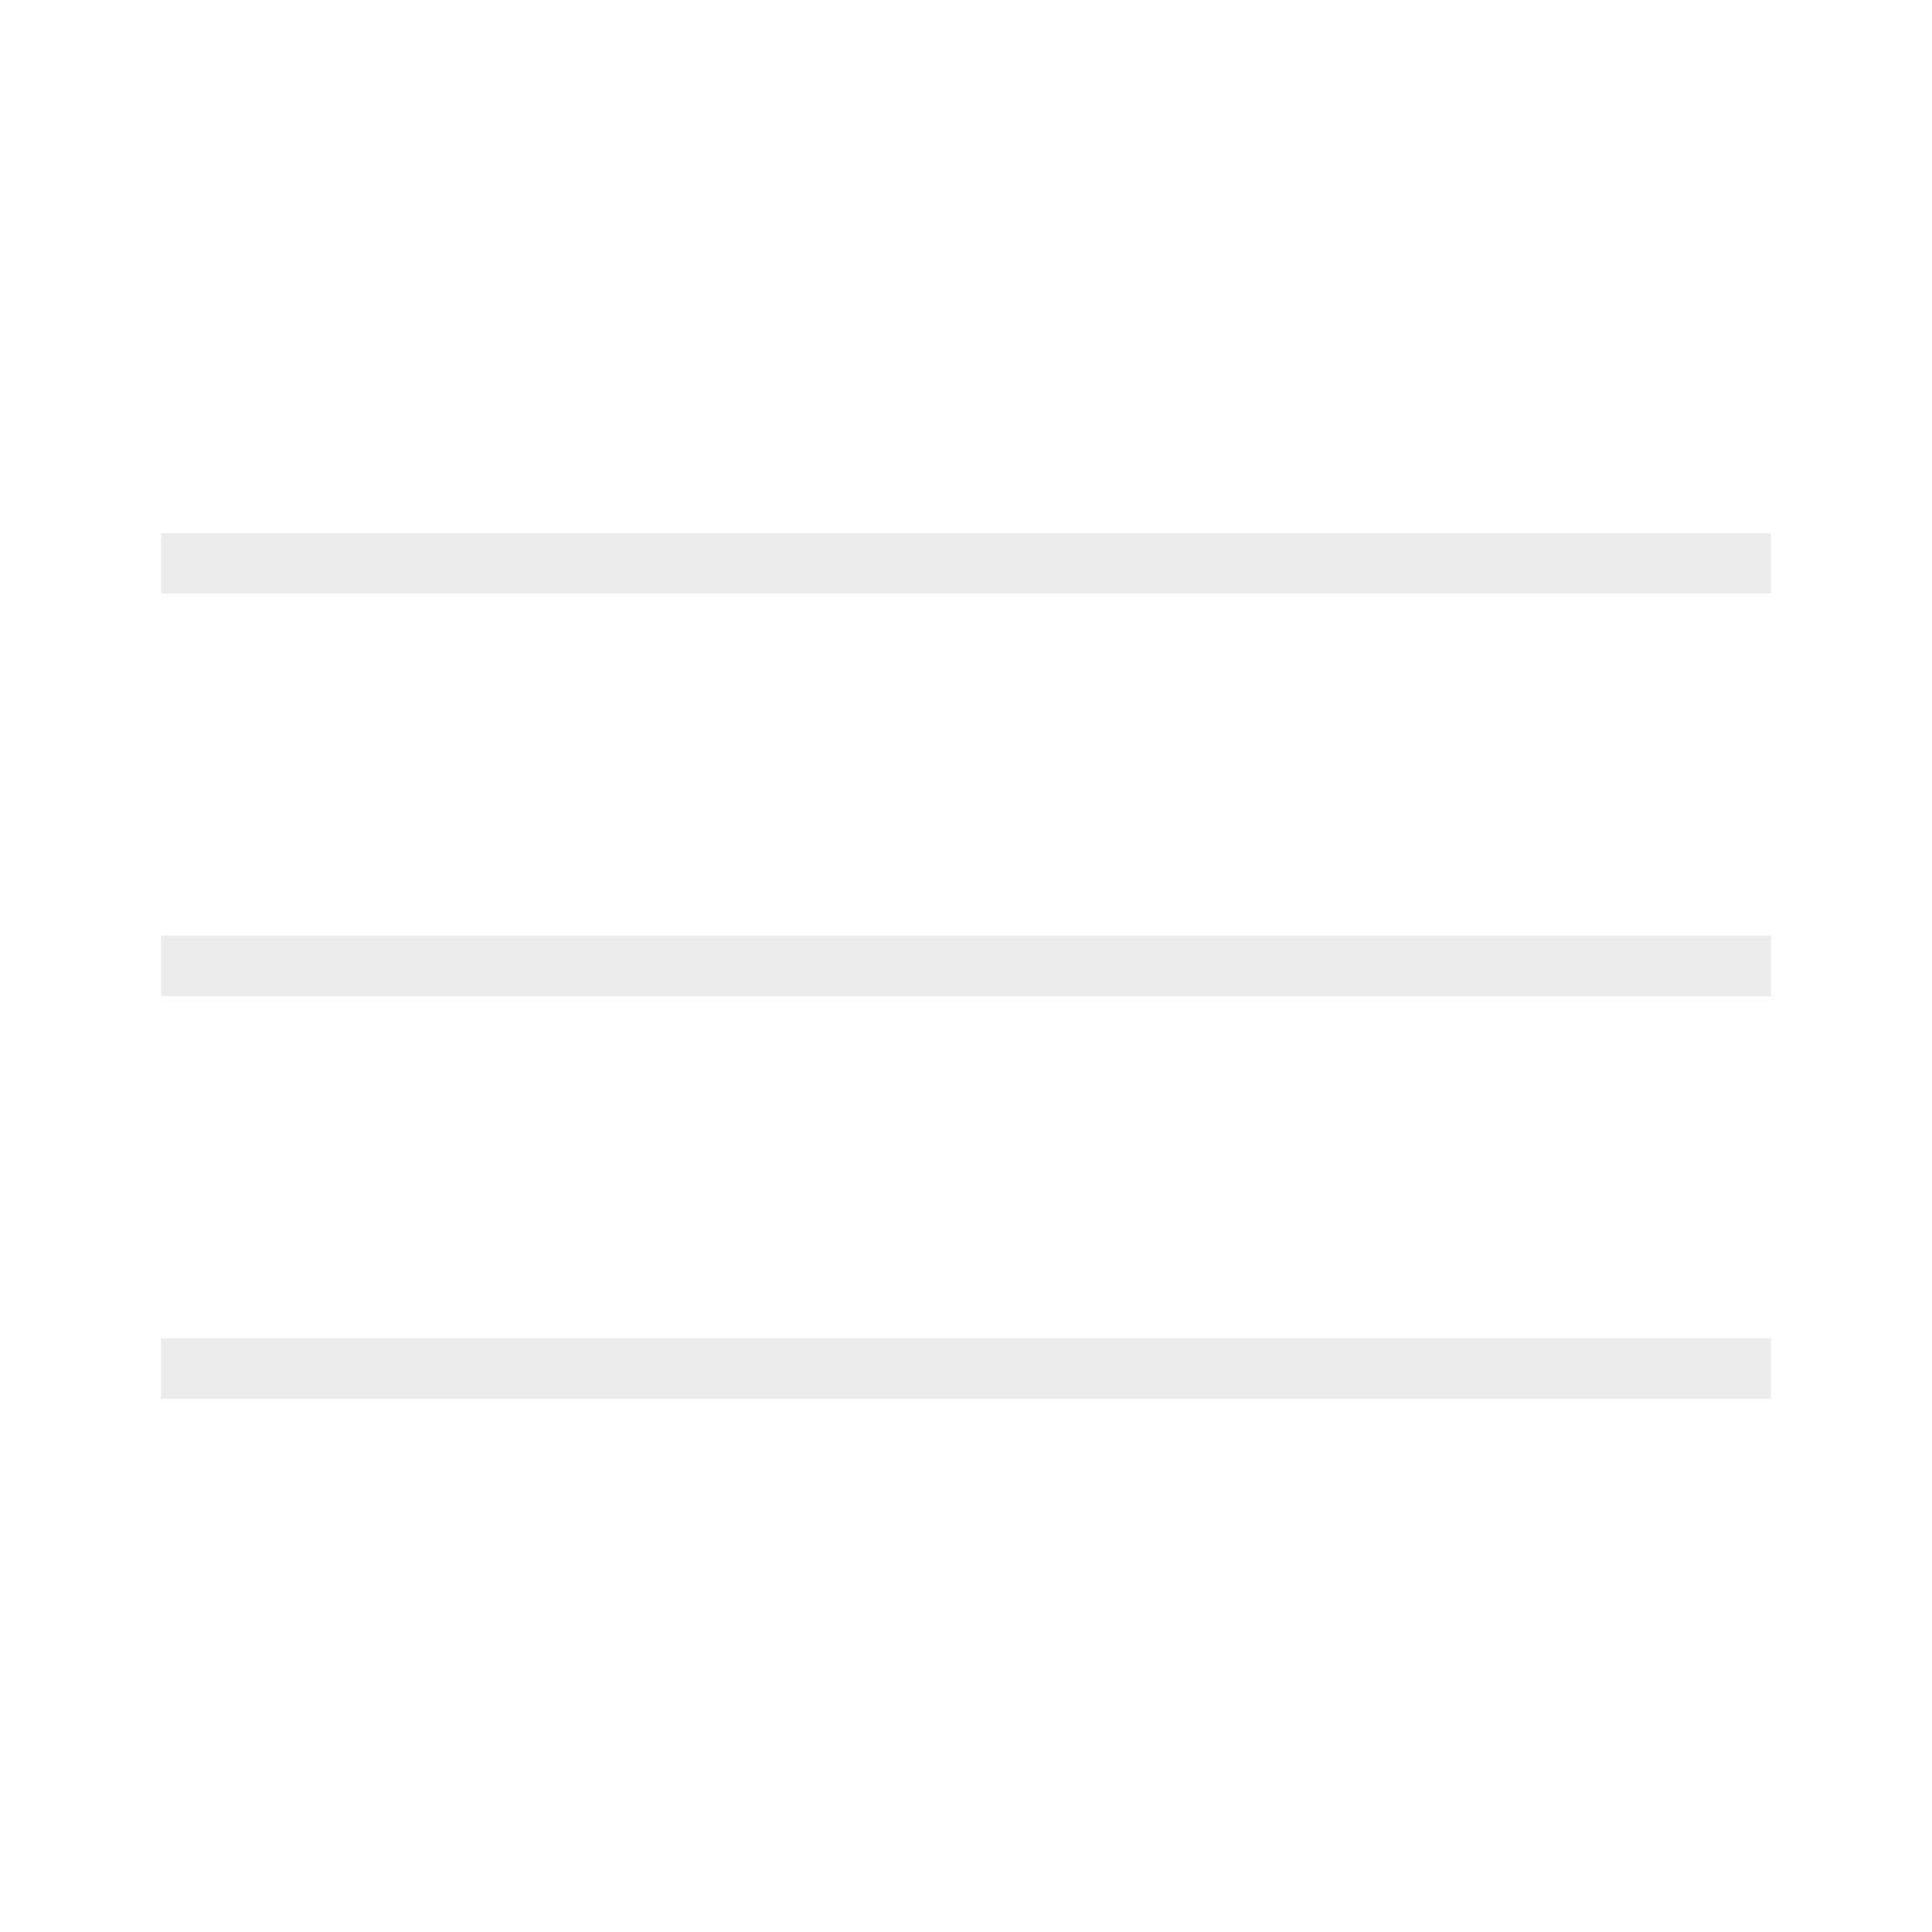
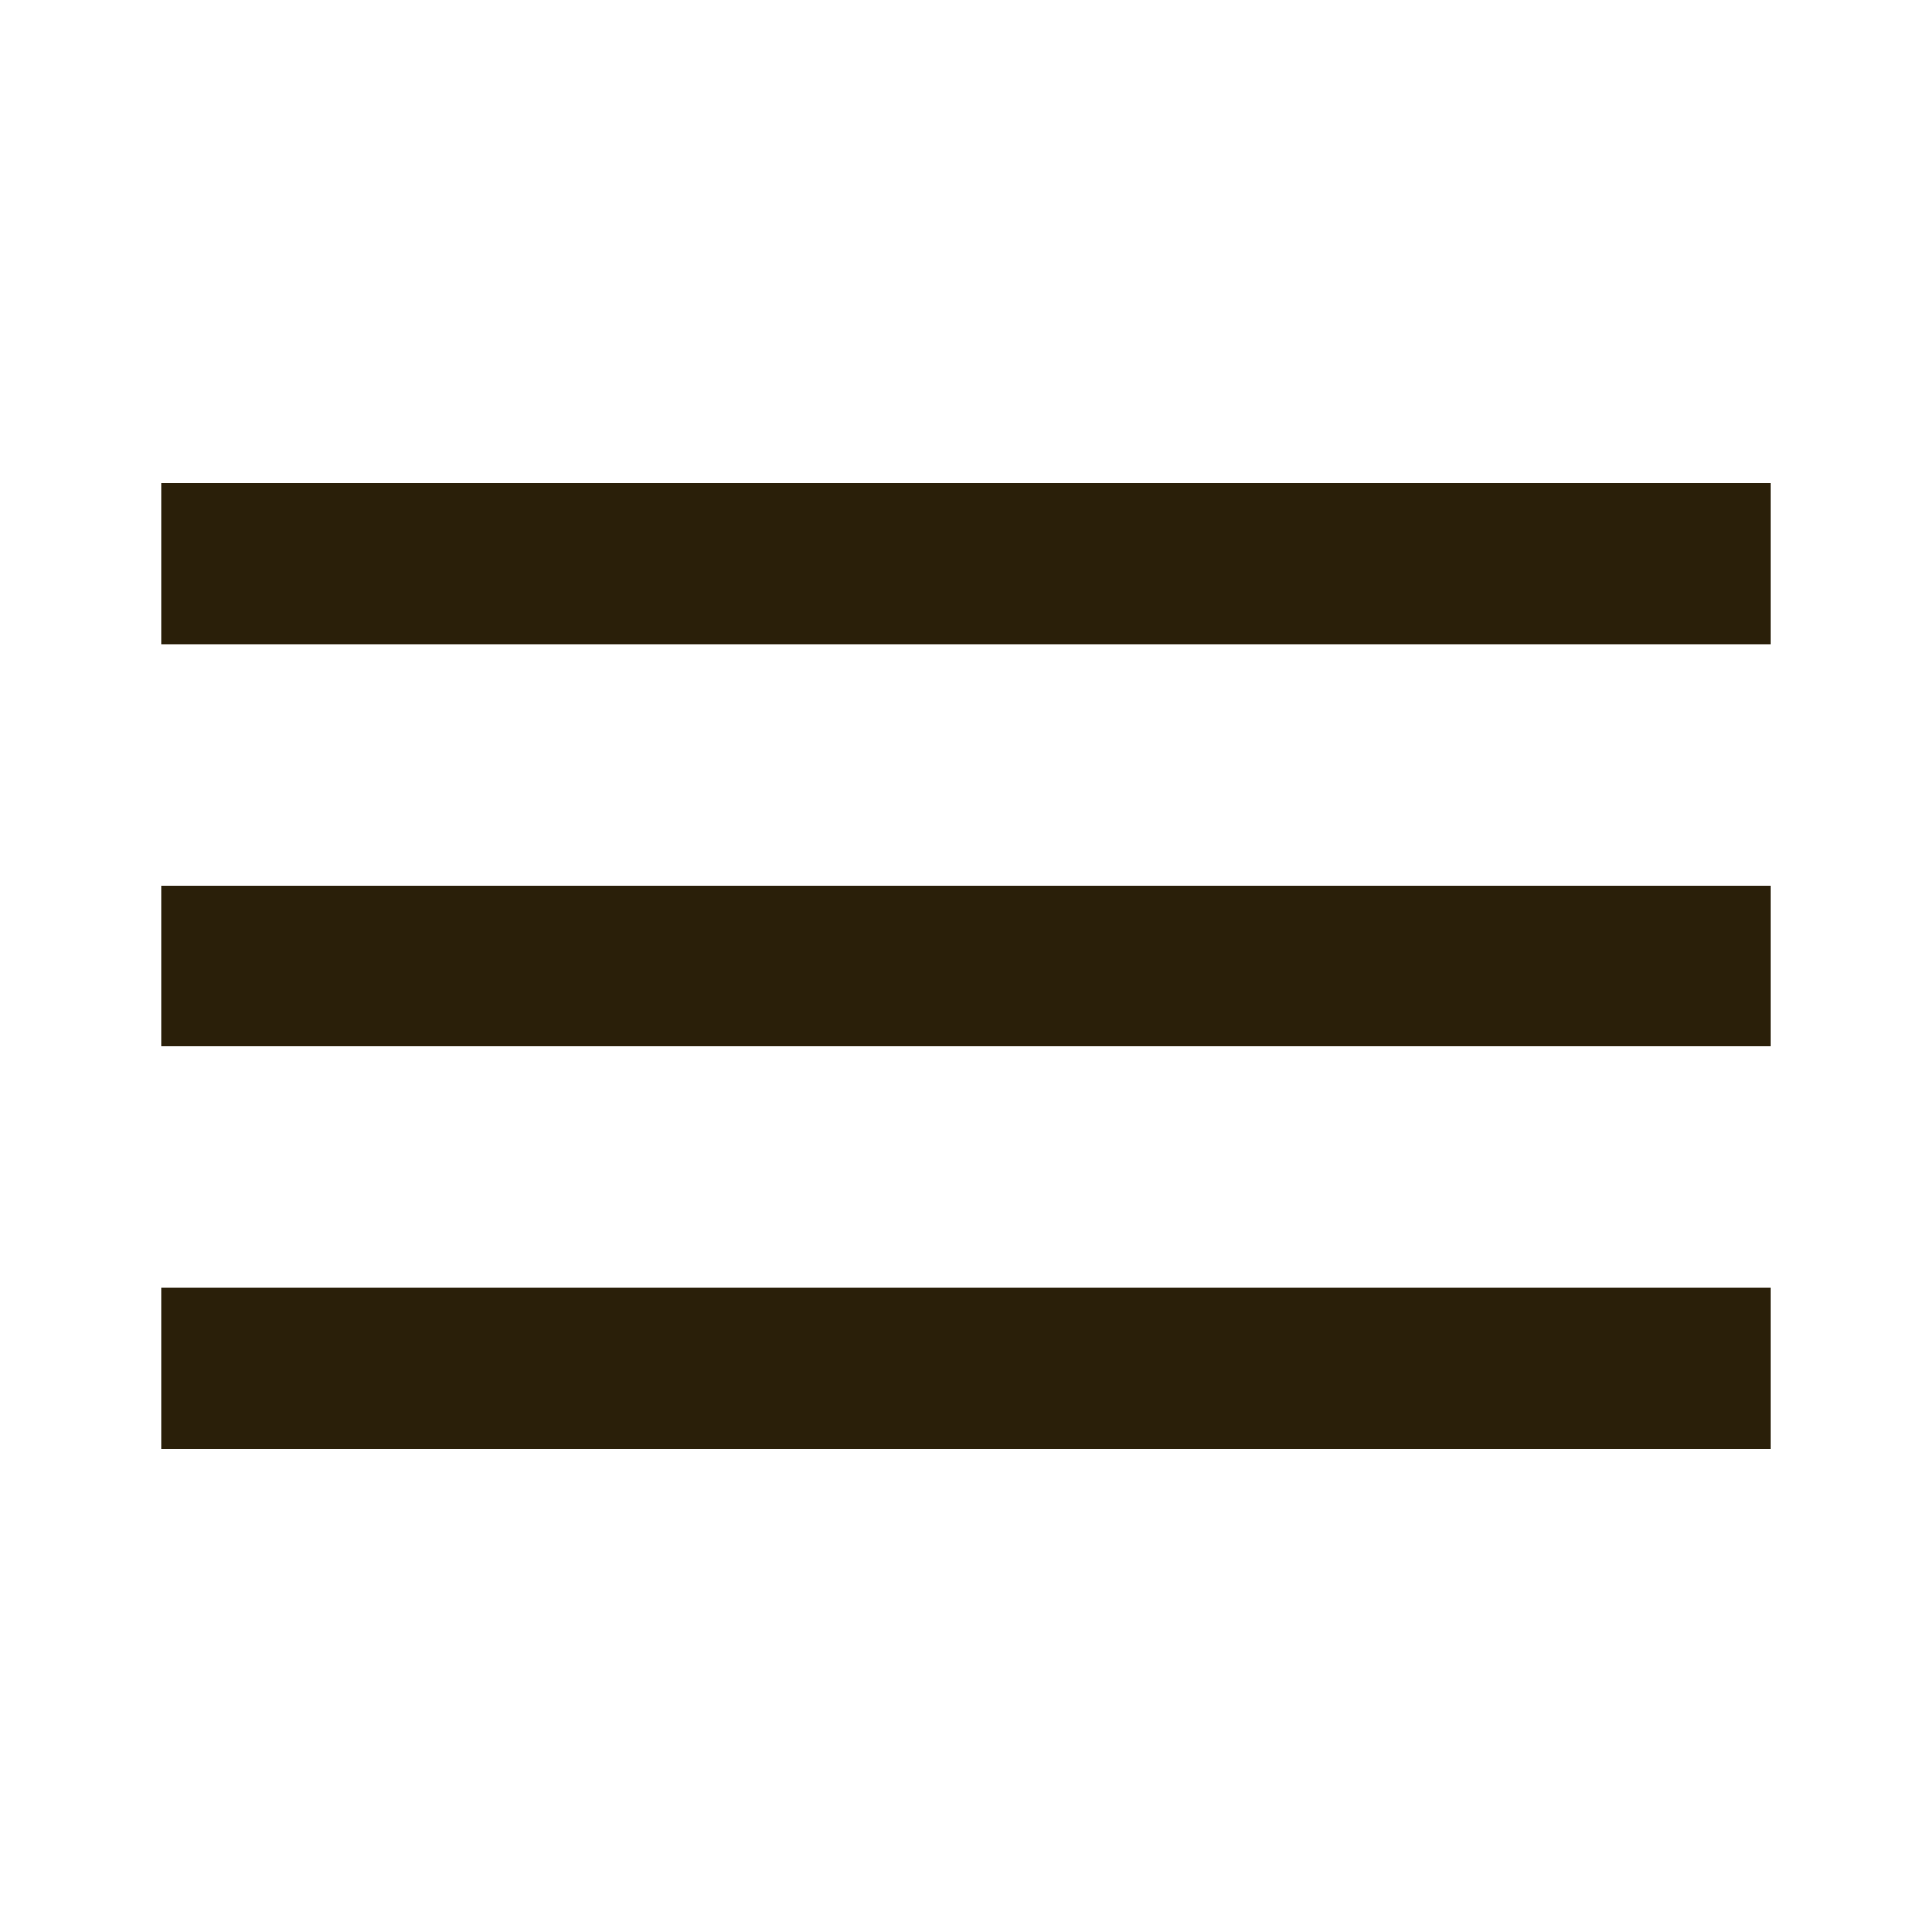
- <svg xmlns="http://www.w3.org/2000/svg" width="32" height="32" viewBox="0 0 32 32" fill="none">
-   <path d="M29.333 9.333H2.667" stroke="#ECECEC" />
-   <path d="M29.333 16H2.667" stroke="#ECECEC" />
-   <path d="M29.333 22.667H2.667" stroke="#ECECEC" />
+ <svg xmlns="http://www.w3.org/2000/svg" width="24" height="24" viewBox="0 0 24 24" fill="none">
+   <path d="M22 7H2" stroke="#2A1F09" stroke-width="2" />
+   <path d="M22 12H2" stroke="#2A1F09" stroke-width="2" />
+   <path d="M22 17H2" stroke="#2A1F09" stroke-width="2" />
</svg>
